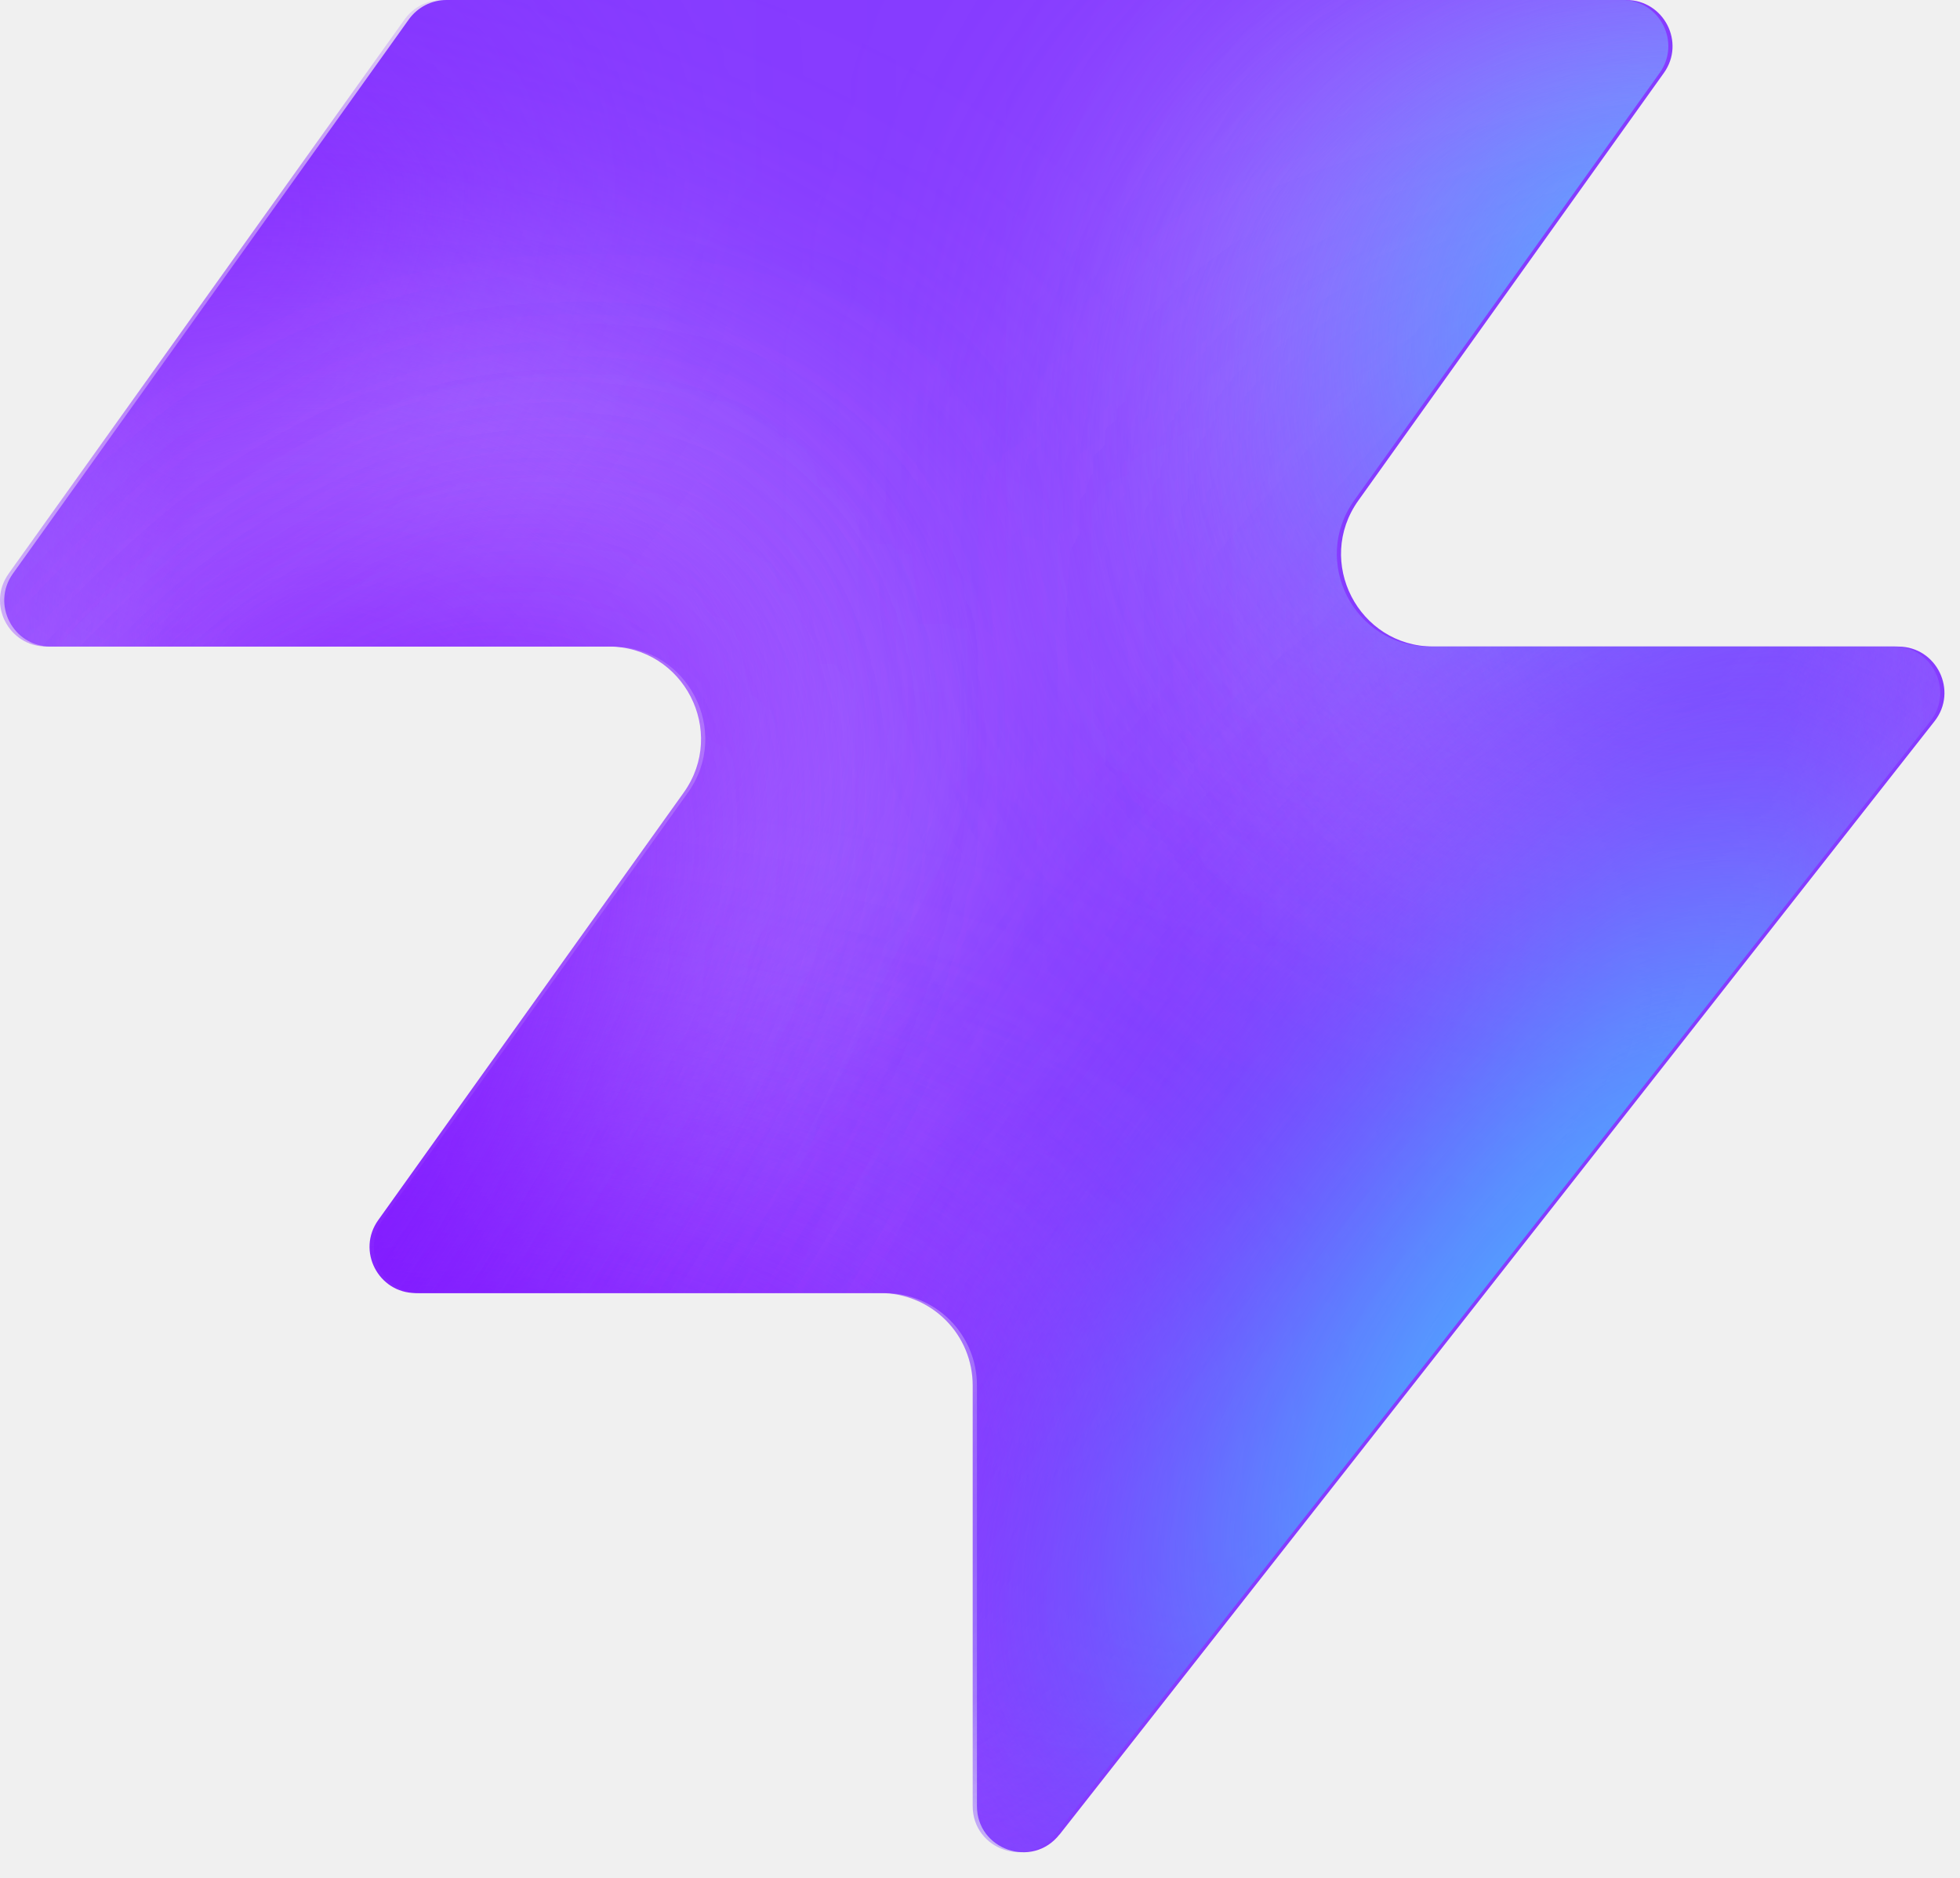
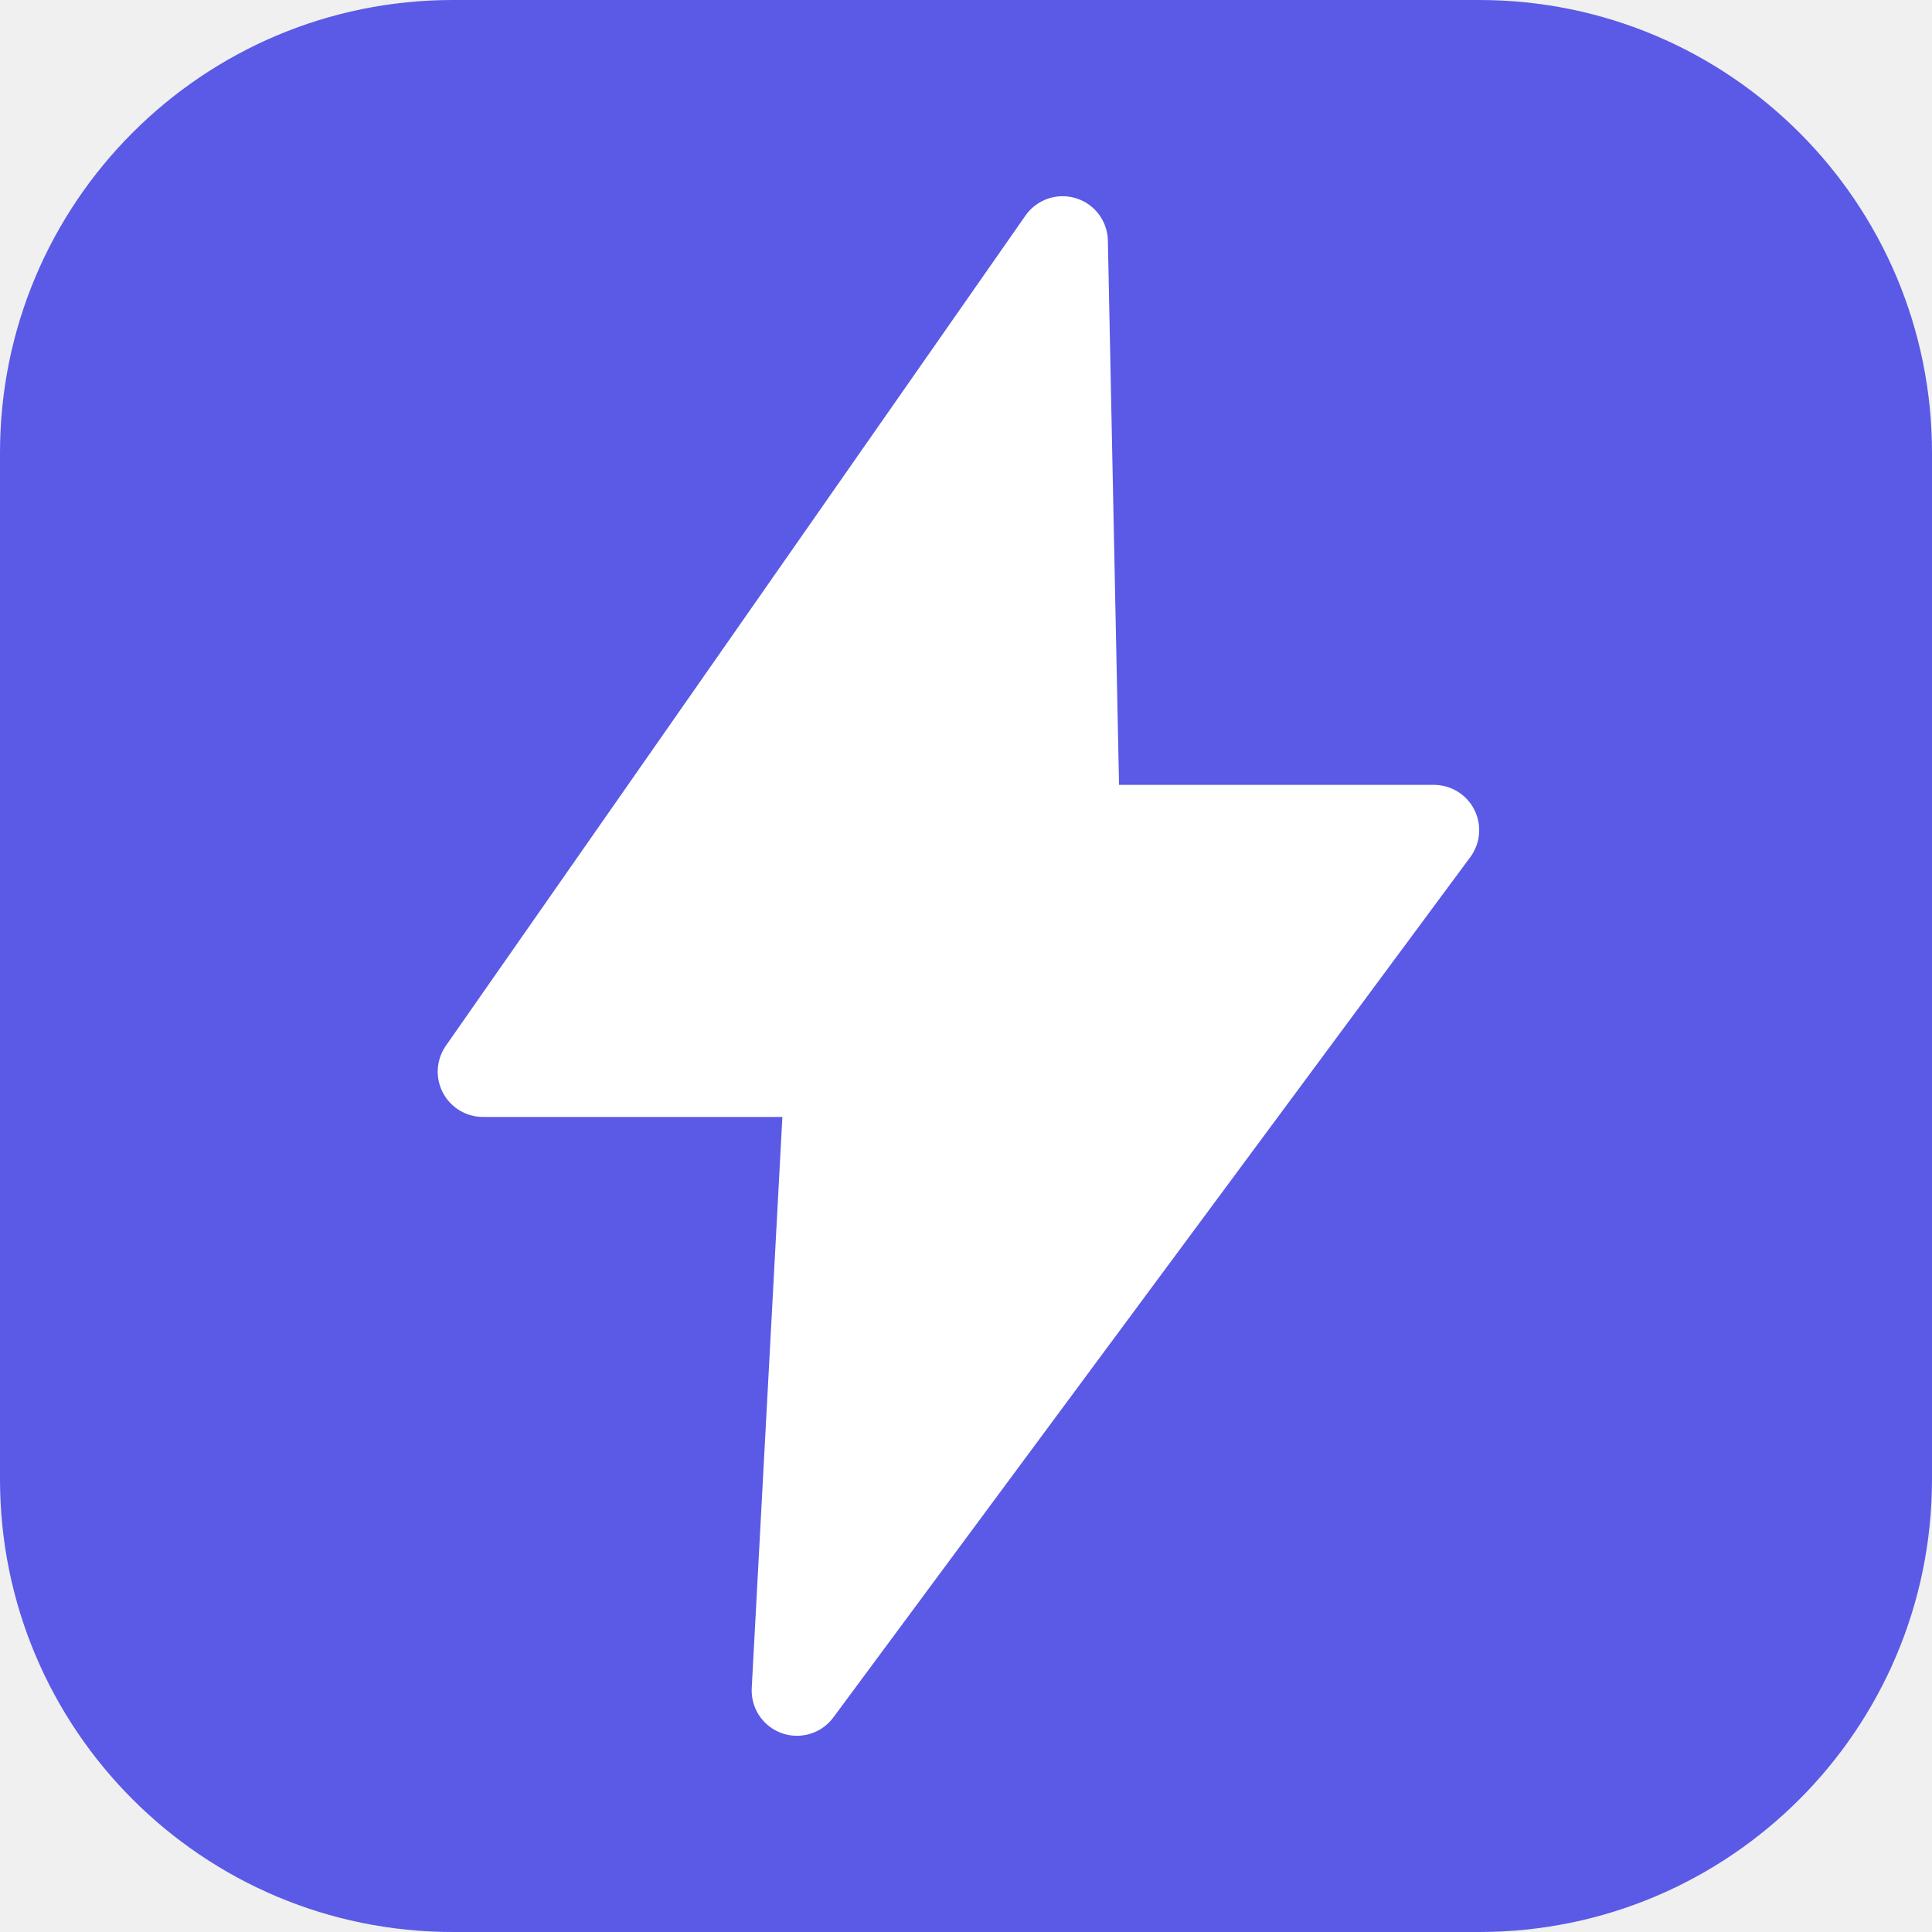
- <svg xmlns="http://www.w3.org/2000/svg" width="48" height="46" fill="none" viewBox="0 0 48 46">
-   <path fill="#863bff" d="M25.946 44.938c-.664.845-2.021.375-2.021-.698V33.937a2.26 2.26 0 0 0-2.262-2.262H10.287c-.92 0-1.456-1.04-.92-1.788l7.48-10.471c1.07-1.497 0-3.578-1.842-3.578H1.237c-.92 0-1.456-1.04-.92-1.788L10.013.474c.214-.297.556-.474.92-.474h28.894c.92 0 1.456 1.04.92 1.788l-7.48 10.471c-1.07 1.498 0 3.579 1.842 3.579h11.377c.943 0 1.473 1.088.89 1.83L25.947 44.94z" style="fill:#863bff;fill:color(display-p3 .525 .23 1);fill-opacity:1" />
-   <mask id="a" width="48" height="46" x="0" y="0" maskUnits="userSpaceOnUse" style="mask-type:alpha">
-     <path fill="#000" d="M25.842 44.938c-.664.844-2.021.375-2.021-.698V33.937a2.26 2.26 0 0 0-2.262-2.262H10.183c-.92 0-1.456-1.04-.92-1.788l7.48-10.471c1.07-1.498 0-3.579-1.842-3.579H1.133c-.92 0-1.456-1.04-.92-1.787L9.91.473c.214-.297.556-.474.92-.474h28.894c.92 0 1.456 1.04.92 1.788l-7.48 10.471c-1.07 1.498 0 3.578 1.842 3.578h11.377c.943 0 1.473 1.088.89 1.832L25.843 44.94z" style="fill:#000;fill-opacity:1" />
-   </mask>
-   <g mask="url(#a)">
-     <g filter="url(#b)">
-       <ellipse cx="5.508" cy="14.704" fill="#ede6ff" rx="5.508" ry="14.704" style="fill:#ede6ff;fill:color(display-p3 .927 .903 1);fill-opacity:1" transform="matrix(.00324 1 1 -.00324 -4.47 31.516)" />
-     </g>
-     <g filter="url(#c)">
-       <ellipse cx="10.399" cy="29.851" fill="#ede6ff" rx="10.399" ry="29.851" style="fill:#ede6ff;fill:color(display-p3 .927 .903 1);fill-opacity:1" transform="matrix(.00324 1 1 -.00324 -39.328 7.883)" />
-     </g>
-     <g filter="url(#d)">
-       <ellipse cx="5.508" cy="30.487" fill="#7e14ff" rx="5.508" ry="30.487" style="fill:#7e14ff;fill:color(display-p3 .492 .077 1);fill-opacity:1" transform="rotate(89.814 -25.913 -14.639)scale(1 -1)" />
-     </g>
-     <g filter="url(#e)">
-       <ellipse cx="5.508" cy="30.599" fill="#7e14ff" rx="5.508" ry="30.599" style="fill:#7e14ff;fill:color(display-p3 .492 .077 1);fill-opacity:1" transform="rotate(89.814 -32.644 -3.334)scale(1 -1)" />
-     </g>
-     <g filter="url(#f)">
-       <ellipse cx="5.508" cy="30.599" fill="#7e14ff" rx="5.508" ry="30.599" style="fill:#7e14ff;fill:color(display-p3 .492 .077 1);fill-opacity:1" transform="matrix(.00324 1 1 -.00324 -34.34 30.47)" />
-     </g>
-     <g filter="url(#g)">
-       <ellipse cx="14.072" cy="22.078" fill="#ede6ff" rx="14.072" ry="22.078" style="fill:#ede6ff;fill:color(display-p3 .927 .903 1);fill-opacity:1" transform="rotate(93.35 24.506 48.493)scale(-1 1)" />
-     </g>
-     <g filter="url(#h)">
-       <ellipse cx="3.47" cy="21.501" fill="#7e14ff" rx="3.47" ry="21.501" style="fill:#7e14ff;fill:color(display-p3 .492 .077 1);fill-opacity:1" transform="rotate(89.009 28.708 47.59)scale(-1 1)" />
-     </g>
-     <g filter="url(#i)">
-       <ellipse cx="3.47" cy="21.501" fill="#7e14ff" rx="3.47" ry="21.501" style="fill:#7e14ff;fill:color(display-p3 .492 .077 1);fill-opacity:1" transform="rotate(89.009 28.708 47.59)scale(-1 1)" />
-     </g>
-     <g filter="url(#j)">
-       <ellipse cx=".387" cy="8.972" fill="#7e14ff" rx="4.407" ry="29.108" style="fill:#7e14ff;fill:color(display-p3 .492 .077 1);fill-opacity:1" transform="rotate(39.51 .387 8.972)" />
-     </g>
-     <g filter="url(#k)">
-       <ellipse cx="47.523" cy="-6.092" fill="#7e14ff" rx="4.407" ry="29.108" style="fill:#7e14ff;fill:color(display-p3 .492 .077 1);fill-opacity:1" transform="rotate(37.892 47.523 -6.092)" />
-     </g>
-     <g filter="url(#l)">
-       <ellipse cx="41.412" cy="6.333" fill="#47bfff" rx="5.971" ry="9.665" style="fill:#47bfff;fill:color(display-p3 .28 .748 1);fill-opacity:1" transform="rotate(37.892 41.412 6.333)" />
-     </g>
-     <g filter="url(#m)">
-       <ellipse cx="-1.879" cy="38.332" fill="#7e14ff" rx="4.407" ry="29.108" style="fill:#7e14ff;fill:color(display-p3 .492 .077 1);fill-opacity:1" transform="rotate(37.892 -1.88 38.332)" />
-     </g>
-     <g filter="url(#n)">
-       <ellipse cx="-1.879" cy="38.332" fill="#7e14ff" rx="4.407" ry="29.108" style="fill:#7e14ff;fill:color(display-p3 .492 .077 1);fill-opacity:1" transform="rotate(37.892 -1.88 38.332)" />
-     </g>
-     <g filter="url(#o)">
-       <ellipse cx="35.651" cy="29.907" fill="#7e14ff" rx="4.407" ry="29.108" style="fill:#7e14ff;fill:color(display-p3 .492 .077 1);fill-opacity:1" transform="rotate(37.892 35.651 29.907)" />
-     </g>
-     <g filter="url(#p)">
-       <ellipse cx="38.418" cy="32.4" fill="#47bfff" rx="5.971" ry="15.297" style="fill:#47bfff;fill:color(display-p3 .28 .748 1);fill-opacity:1" transform="rotate(37.892 38.418 32.4)" />
-     </g>
-   </g>
-   <defs>
-     <filter id="b" width="60.045" height="41.654" x="-19.77" y="16.149" color-interpolation-filters="sRGB" filterUnits="userSpaceOnUse">
-       <feFlood flood-opacity="0" result="BackgroundImageFix" />
-       <feBlend in="SourceGraphic" in2="BackgroundImageFix" result="shape" />
-       <feGaussianBlur result="effect1_foregroundBlur_2002_17158" stdDeviation="7.659" />
-     </filter>
-     <filter id="c" width="90.34" height="51.437" x="-54.613" y="-7.533" color-interpolation-filters="sRGB" filterUnits="userSpaceOnUse">
-       <feFlood flood-opacity="0" result="BackgroundImageFix" />
-       <feBlend in="SourceGraphic" in2="BackgroundImageFix" result="shape" />
-       <feGaussianBlur result="effect1_foregroundBlur_2002_17158" stdDeviation="7.659" />
-     </filter>
-     <filter id="d" width="79.355" height="29.4" x="-49.64" y="2.03" color-interpolation-filters="sRGB" filterUnits="userSpaceOnUse">
-       <feFlood flood-opacity="0" result="BackgroundImageFix" />
-       <feBlend in="SourceGraphic" in2="BackgroundImageFix" result="shape" />
-       <feGaussianBlur result="effect1_foregroundBlur_2002_17158" stdDeviation="4.596" />
-     </filter>
-     <filter id="e" width="79.579" height="29.4" x="-45.045" y="20.029" color-interpolation-filters="sRGB" filterUnits="userSpaceOnUse">
-       <feFlood flood-opacity="0" result="BackgroundImageFix" />
-       <feBlend in="SourceGraphic" in2="BackgroundImageFix" result="shape" />
-       <feGaussianBlur result="effect1_foregroundBlur_2002_17158" stdDeviation="4.596" />
-     </filter>
-     <filter id="f" width="79.579" height="29.4" x="-43.513" y="21.178" color-interpolation-filters="sRGB" filterUnits="userSpaceOnUse">
-       <feFlood flood-opacity="0" result="BackgroundImageFix" />
-       <feBlend in="SourceGraphic" in2="BackgroundImageFix" result="shape" />
-       <feGaussianBlur result="effect1_foregroundBlur_2002_17158" stdDeviation="4.596" />
-     </filter>
-     <filter id="g" width="74.749" height="58.852" x="15.756" y="-17.901" color-interpolation-filters="sRGB" filterUnits="userSpaceOnUse">
-       <feFlood flood-opacity="0" result="BackgroundImageFix" />
-       <feBlend in="SourceGraphic" in2="BackgroundImageFix" result="shape" />
-       <feGaussianBlur result="effect1_foregroundBlur_2002_17158" stdDeviation="7.659" />
-     </filter>
-     <filter id="h" width="61.377" height="25.362" x="23.548" y="2.284" color-interpolation-filters="sRGB" filterUnits="userSpaceOnUse">
-       <feFlood flood-opacity="0" result="BackgroundImageFix" />
-       <feBlend in="SourceGraphic" in2="BackgroundImageFix" result="shape" />
-       <feGaussianBlur result="effect1_foregroundBlur_2002_17158" stdDeviation="4.596" />
-     </filter>
-     <filter id="i" width="61.377" height="25.362" x="23.548" y="2.284" color-interpolation-filters="sRGB" filterUnits="userSpaceOnUse">
-       <feFlood flood-opacity="0" result="BackgroundImageFix" />
-       <feBlend in="SourceGraphic" in2="BackgroundImageFix" result="shape" />
-       <feGaussianBlur result="effect1_foregroundBlur_2002_17158" stdDeviation="4.596" />
-     </filter>
-     <filter id="j" width="56.045" height="63.649" x="-27.636" y="-22.853" color-interpolation-filters="sRGB" filterUnits="userSpaceOnUse">
-       <feFlood flood-opacity="0" result="BackgroundImageFix" />
-       <feBlend in="SourceGraphic" in2="BackgroundImageFix" result="shape" />
-       <feGaussianBlur result="effect1_foregroundBlur_2002_17158" stdDeviation="4.596" />
-     </filter>
-     <filter id="k" width="54.814" height="64.646" x="20.116" y="-38.415" color-interpolation-filters="sRGB" filterUnits="userSpaceOnUse">
-       <feFlood flood-opacity="0" result="BackgroundImageFix" />
-       <feBlend in="SourceGraphic" in2="BackgroundImageFix" result="shape" />
-       <feGaussianBlur result="effect1_foregroundBlur_2002_17158" stdDeviation="4.596" />
-     </filter>
-     <filter id="l" width="33.541" height="35.313" x="24.641" y="-11.323" color-interpolation-filters="sRGB" filterUnits="userSpaceOnUse">
-       <feFlood flood-opacity="0" result="BackgroundImageFix" />
-       <feBlend in="SourceGraphic" in2="BackgroundImageFix" result="shape" />
-       <feGaussianBlur result="effect1_foregroundBlur_2002_17158" stdDeviation="4.596" />
-     </filter>
-     <filter id="m" width="54.814" height="64.646" x="-29.286" y="6.009" color-interpolation-filters="sRGB" filterUnits="userSpaceOnUse">
-       <feFlood flood-opacity="0" result="BackgroundImageFix" />
-       <feBlend in="SourceGraphic" in2="BackgroundImageFix" result="shape" />
-       <feGaussianBlur result="effect1_foregroundBlur_2002_17158" stdDeviation="4.596" />
-     </filter>
-     <filter id="n" width="54.814" height="64.646" x="-29.286" y="6.009" color-interpolation-filters="sRGB" filterUnits="userSpaceOnUse">
-       <feFlood flood-opacity="0" result="BackgroundImageFix" />
-       <feBlend in="SourceGraphic" in2="BackgroundImageFix" result="shape" />
-       <feGaussianBlur result="effect1_foregroundBlur_2002_17158" stdDeviation="4.596" />
-     </filter>
-     <filter id="o" width="54.814" height="64.646" x="8.244" y="-2.416" color-interpolation-filters="sRGB" filterUnits="userSpaceOnUse">
-       <feFlood flood-opacity="0" result="BackgroundImageFix" />
-       <feBlend in="SourceGraphic" in2="BackgroundImageFix" result="shape" />
-       <feGaussianBlur result="effect1_foregroundBlur_2002_17158" stdDeviation="4.596" />
-     </filter>
-     <filter id="p" width="39.409" height="43.623" x="18.713" y="10.588" color-interpolation-filters="sRGB" filterUnits="userSpaceOnUse">
-       <feFlood flood-opacity="0" result="BackgroundImageFix" />
-       <feBlend in="SourceGraphic" in2="BackgroundImageFix" result="shape" />
-       <feGaussianBlur result="effect1_foregroundBlur_2002_17158" stdDeviation="4.596" />
-     </filter>
-   </defs>
+ <svg xmlns="http://www.w3.org/2000/svg" viewBox="0 0 64 64" width="64" height="64">
+   <rect width="64" height="64" rx="15" fill="#5A5AE6" />
+   <path d="M35.2 8 16 35.5h11.5L26.4 56 47.5 27.5H35.6L35.2 8Z" fill="#fff" stroke="#fff" stroke-width="3" stroke-linejoin="round" />
</svg>
